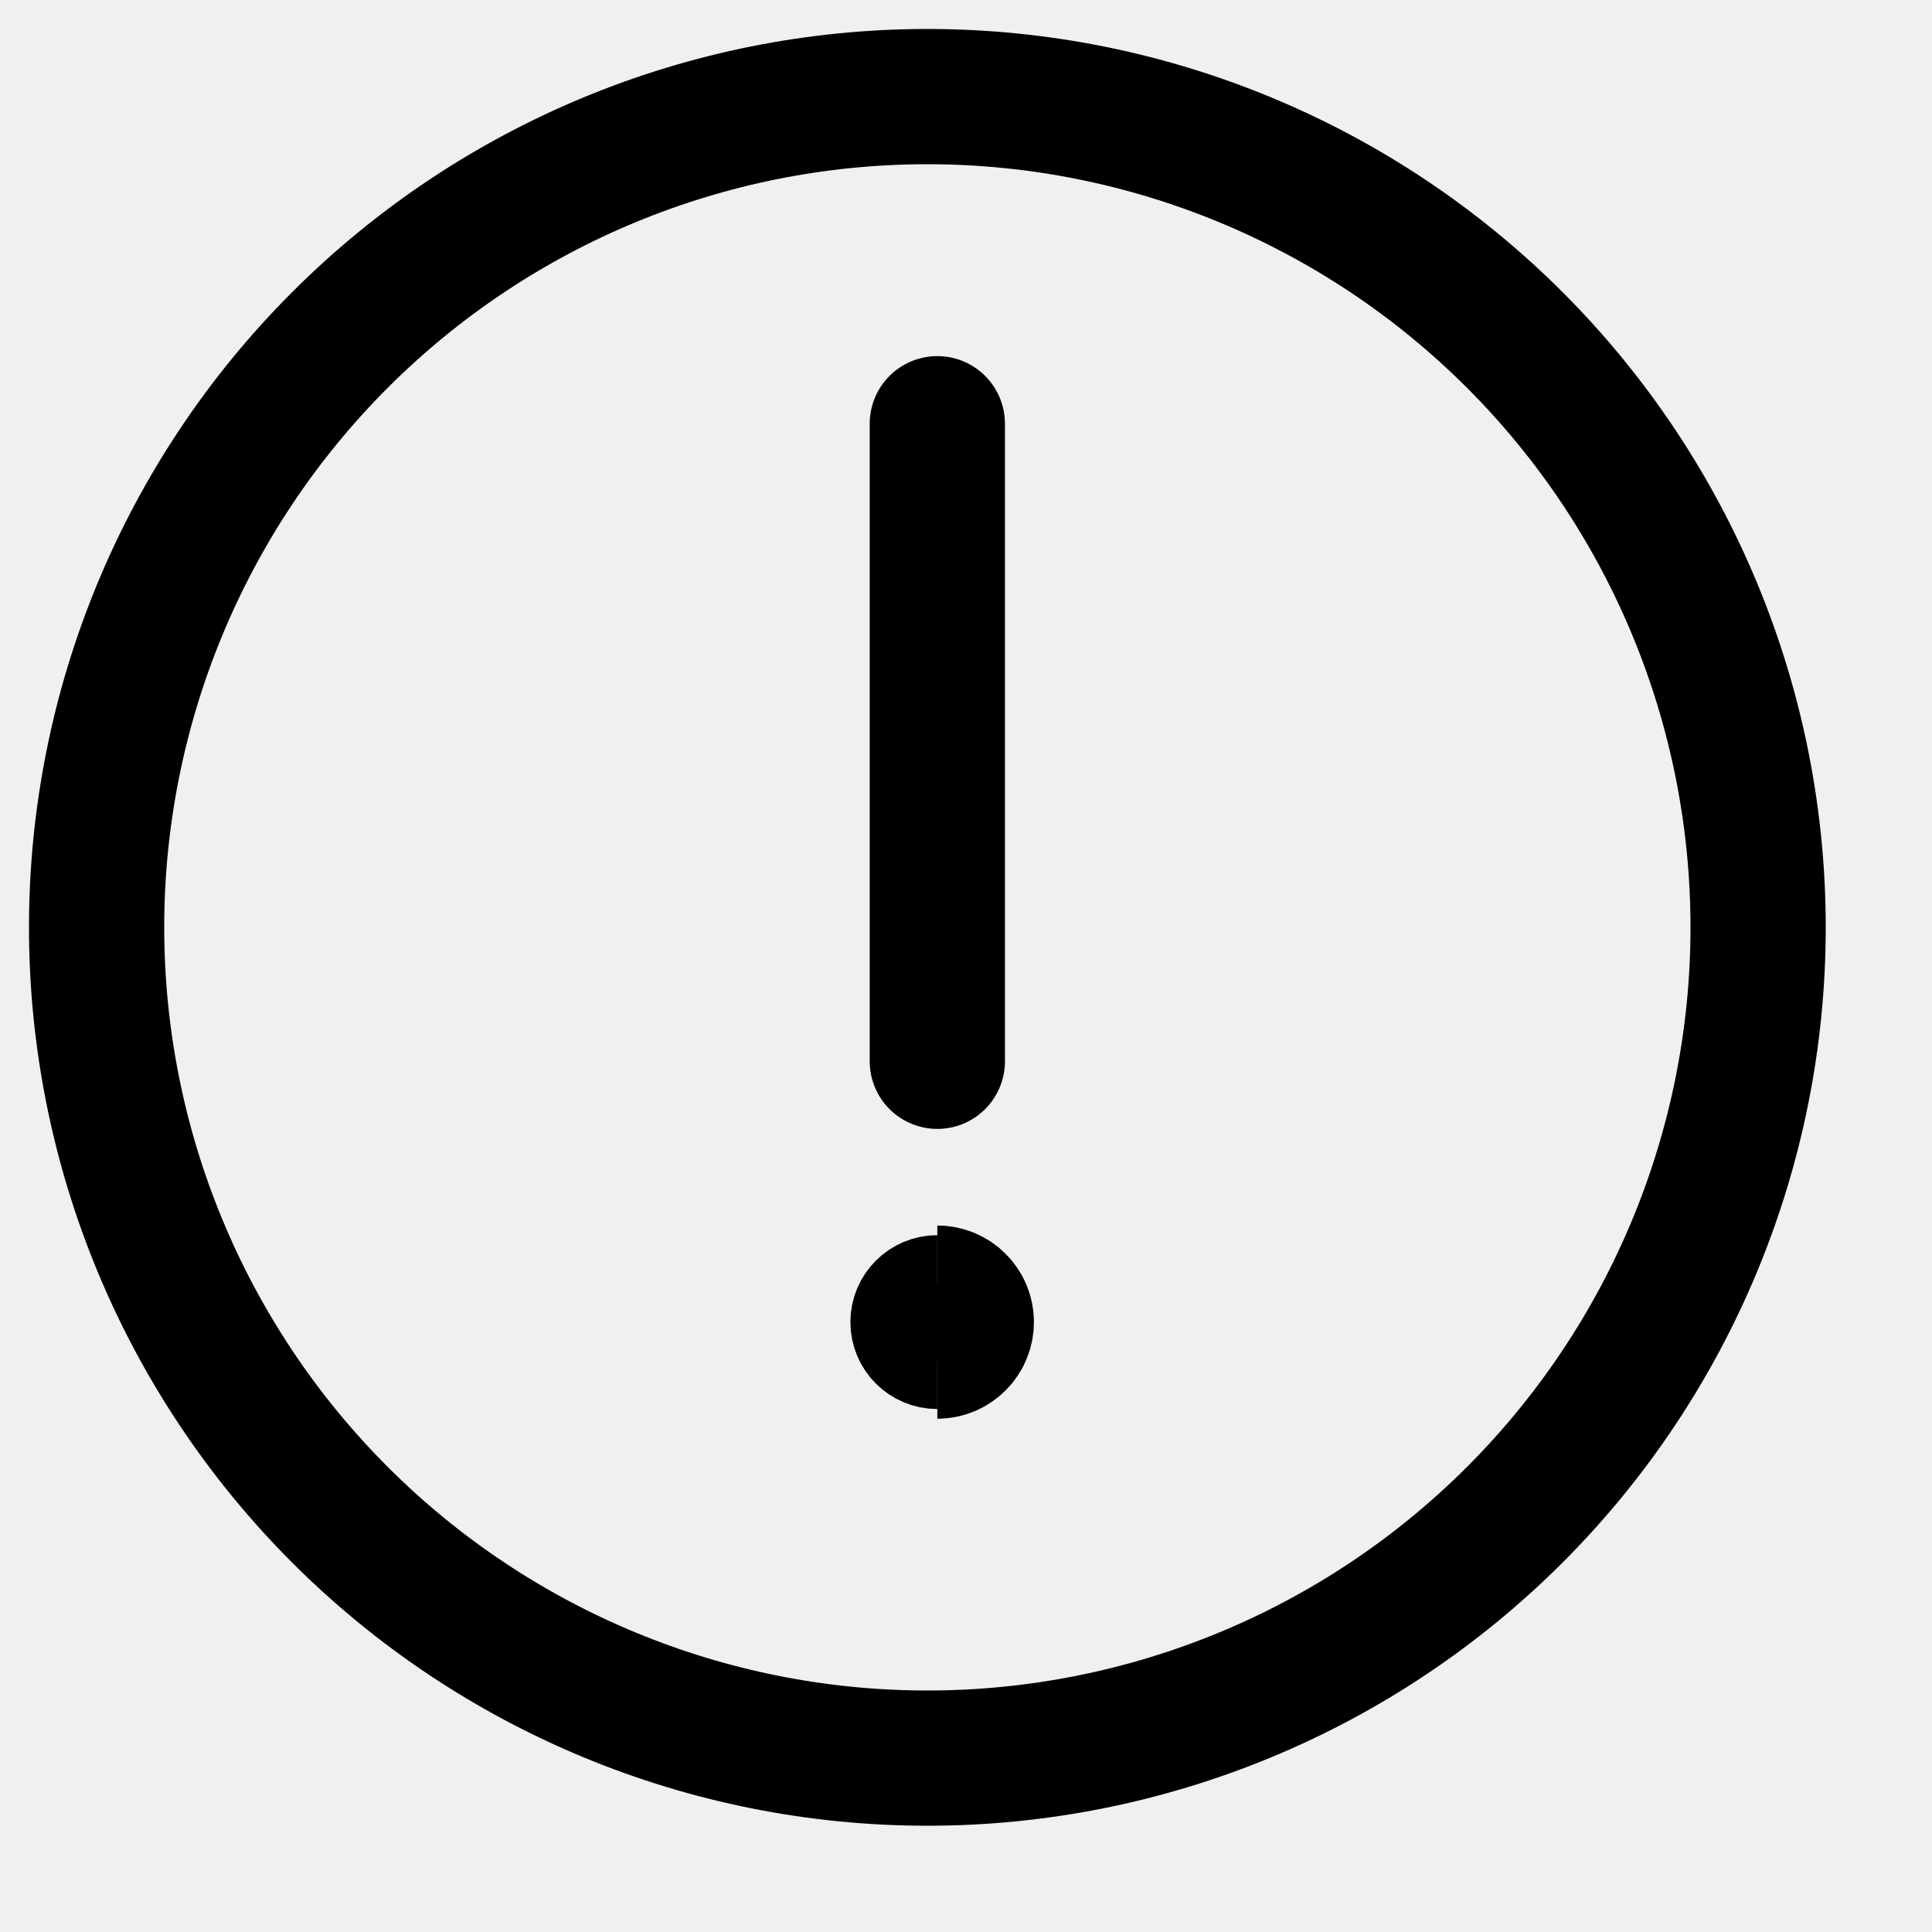
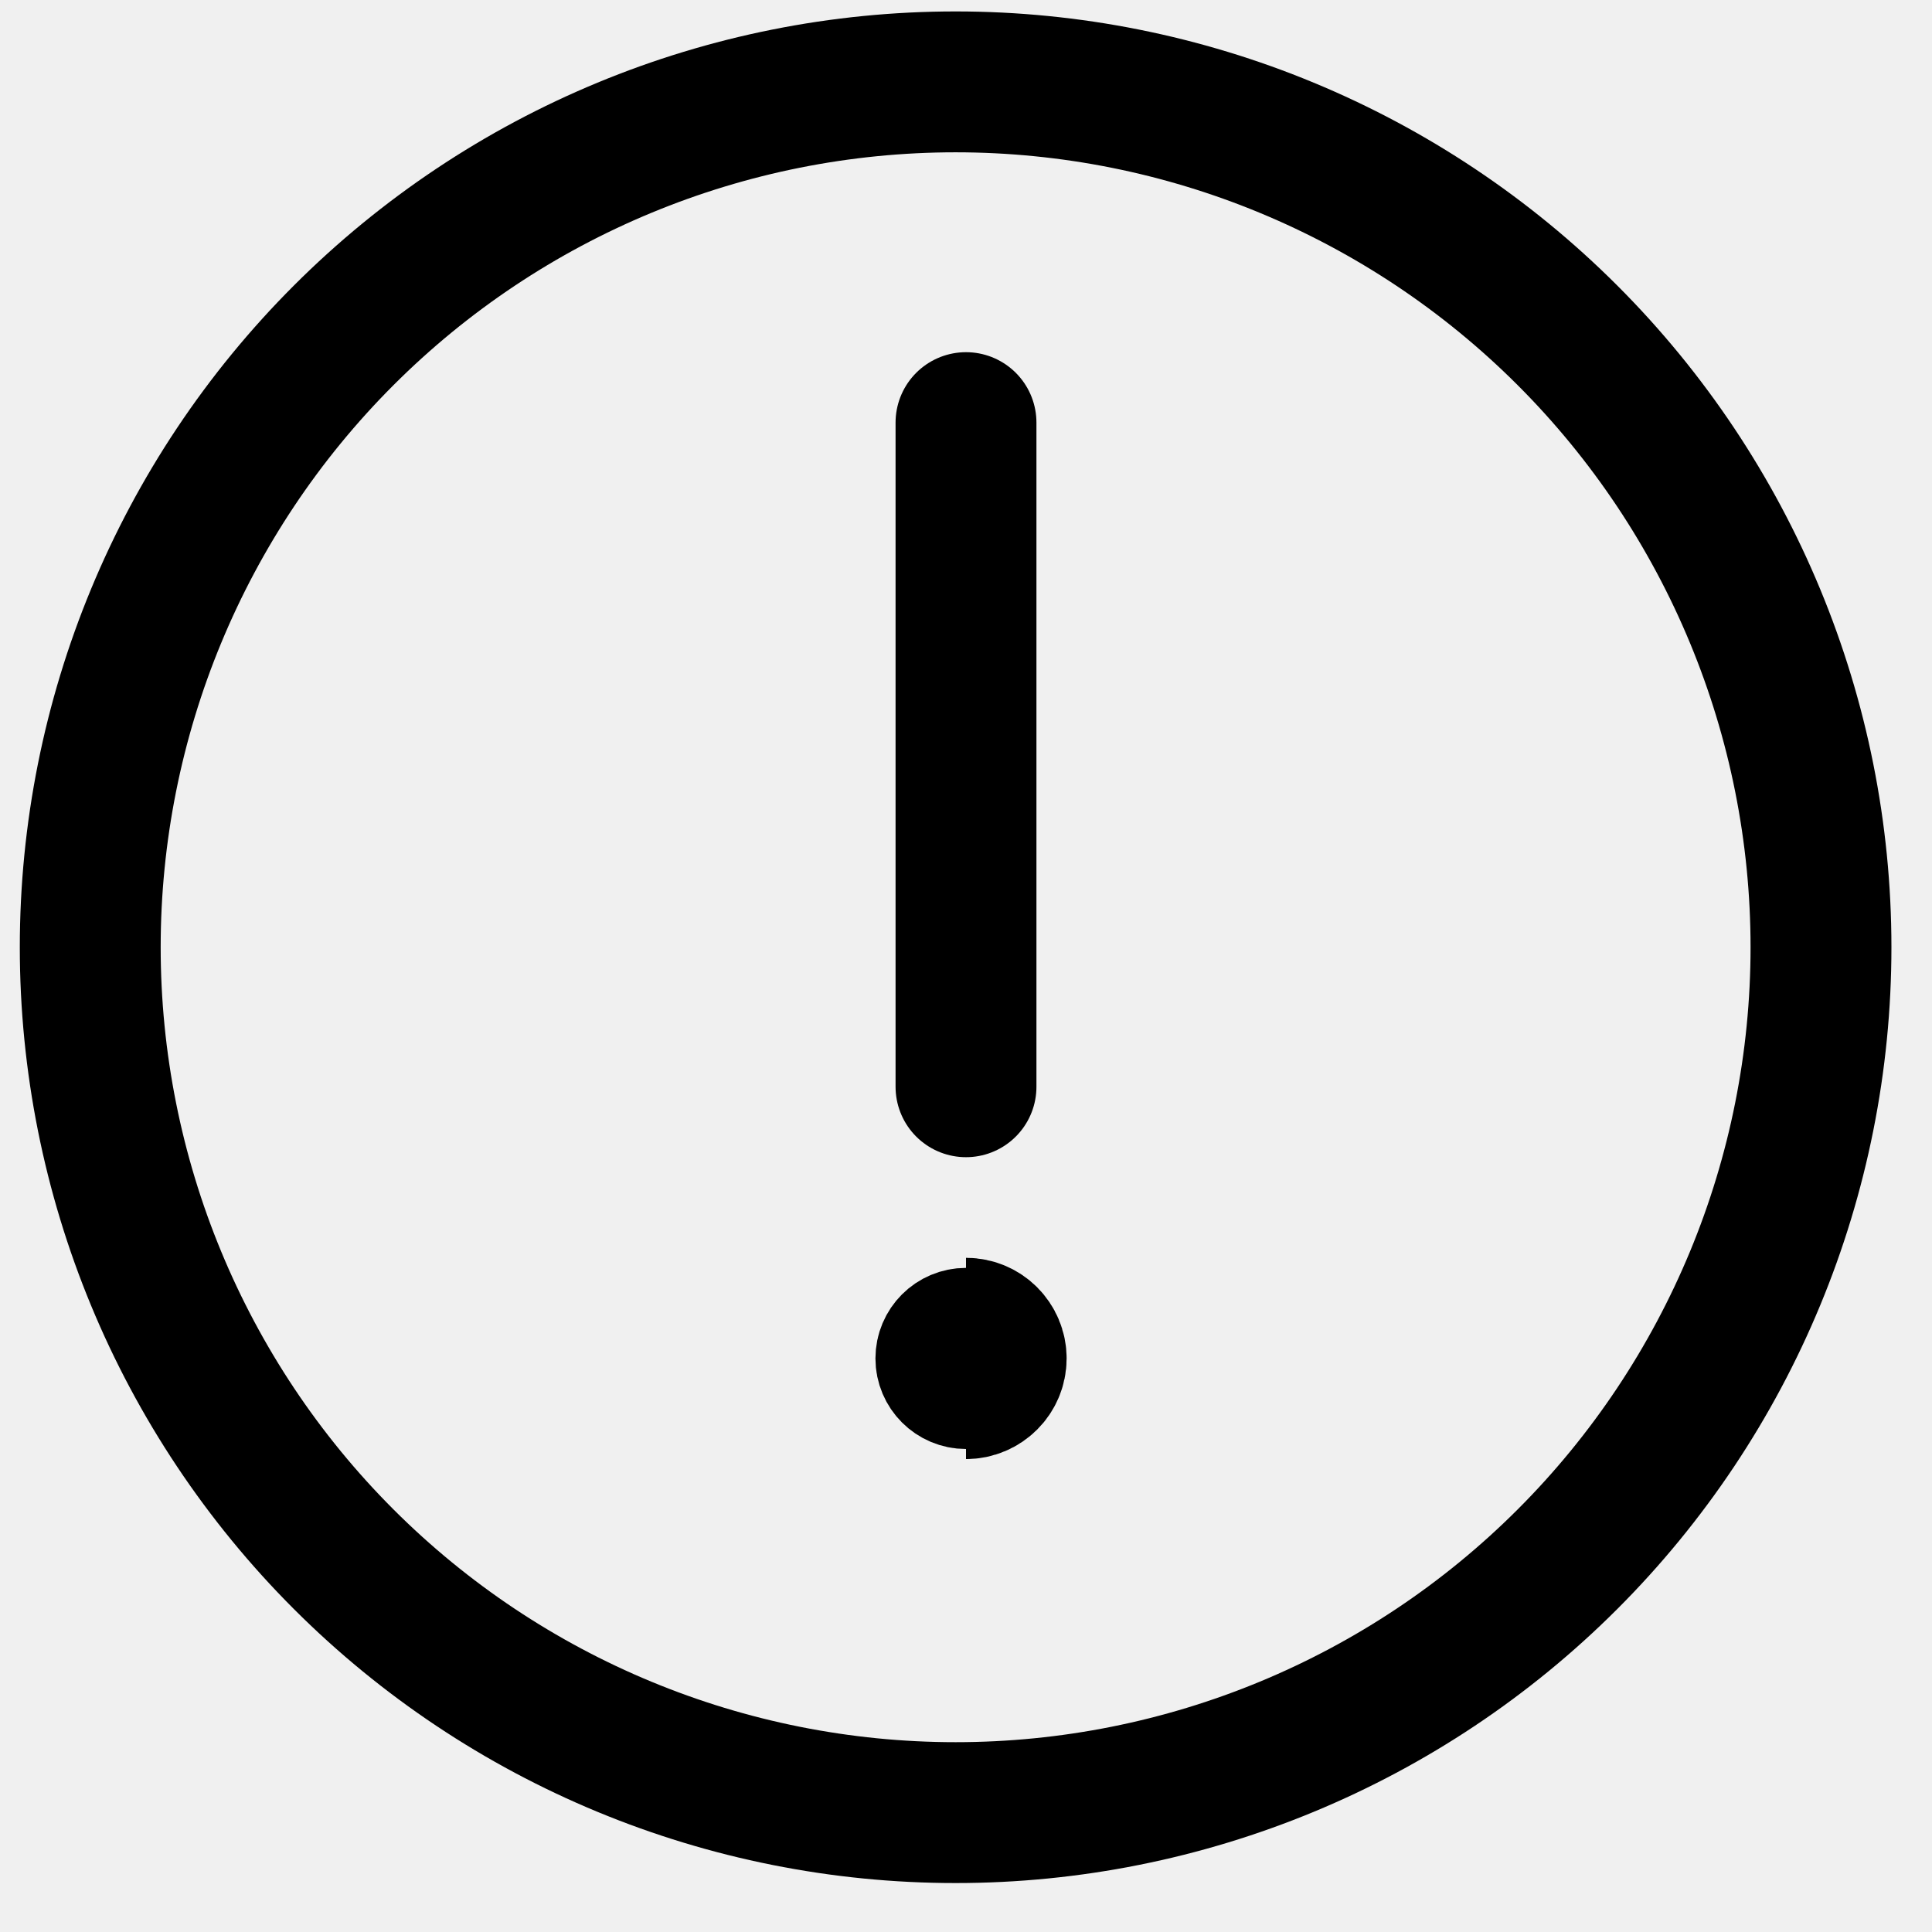
- <svg xmlns="http://www.w3.org/2000/svg" width="25" height="25" viewBox="0 0 25 25" fill="none">
-   <g clip-path="url(#clip0_803_53)">
-     <path d="M12.129 17.483C11.922 17.483 11.754 17.315 11.754 17.108C11.754 16.901 11.922 16.733 12.129 16.733" stroke="black" stroke-width="1.5" />
-     <path d="M12.129 17.483C12.336 17.483 12.504 17.315 12.504 17.108C12.504 16.901 12.336 16.733 12.129 16.733" stroke="black" stroke-width="1.75" />
-     <path d="M12.129 13.733V5.483" stroke="black" stroke-width="1.75" stroke-miterlimit="10" stroke-linecap="round" />
-     <path d="M1.25 12C1.25 14.851 2.383 17.585 4.399 19.601C6.415 21.617 9.149 22.75 12 22.75C14.851 22.75 17.585 21.617 19.601 19.601C21.617 17.585 22.75 14.851 22.75 12C22.75 9.149 21.617 6.415 19.601 4.399C17.585 2.383 14.851 1.25 12 1.25C9.149 1.25 6.415 2.383 4.399 4.399C2.383 6.415 1.25 9.149 1.25 12Z" stroke="black" stroke-width="1.75" stroke-linecap="round" stroke-linejoin="round" />
-   </g>
-   <defs>
-     <clipPath id="clip0_803_53">
-       <rect width="24" height="24" fill="white" transform="translate(0.129303 0.23259)" />
-     </clipPath>
-   </defs>
+ <svg xmlns="http://www.w3.org/2000/svg" viewBox="0 0 24 24" fill="none">
+   <path d="M12 17.25C11.793 17.25 11.625 17.082 11.625 16.875C11.625 16.668 11.793 16.5 12 16.5" stroke="black" stroke-width="1.5" />
+   <path d="M12 17.25C12.207 17.25 12.375 17.082 12.375 16.875C12.375 16.668 12.207 16.5 12 16.5" stroke="black" stroke-width="1.75" />
+   <path d="M12 13.5V5.25" stroke="black" stroke-width="1.75" stroke-miterlimit="10" stroke-linecap="round" />
+   <path d="M1.121 11.767C1.121 14.618 2.253 17.353 4.269 19.369C6.285 21.385 9.02 22.517 11.871 22.517C14.722 22.517 17.456 21.385 19.472 19.369C21.488 17.353 22.621 14.618 22.621 11.767C22.621 8.916 21.488 6.182 19.472 4.166C17.456 2.15 14.722 1.017 11.871 1.017C9.02 1.017 6.285 2.15 4.269 4.166C2.253 6.182 1.121 8.916 1.121 11.767Z" stroke="black" stroke-width="1.75" stroke-linecap="round" stroke-linejoin="round" />
</svg>
